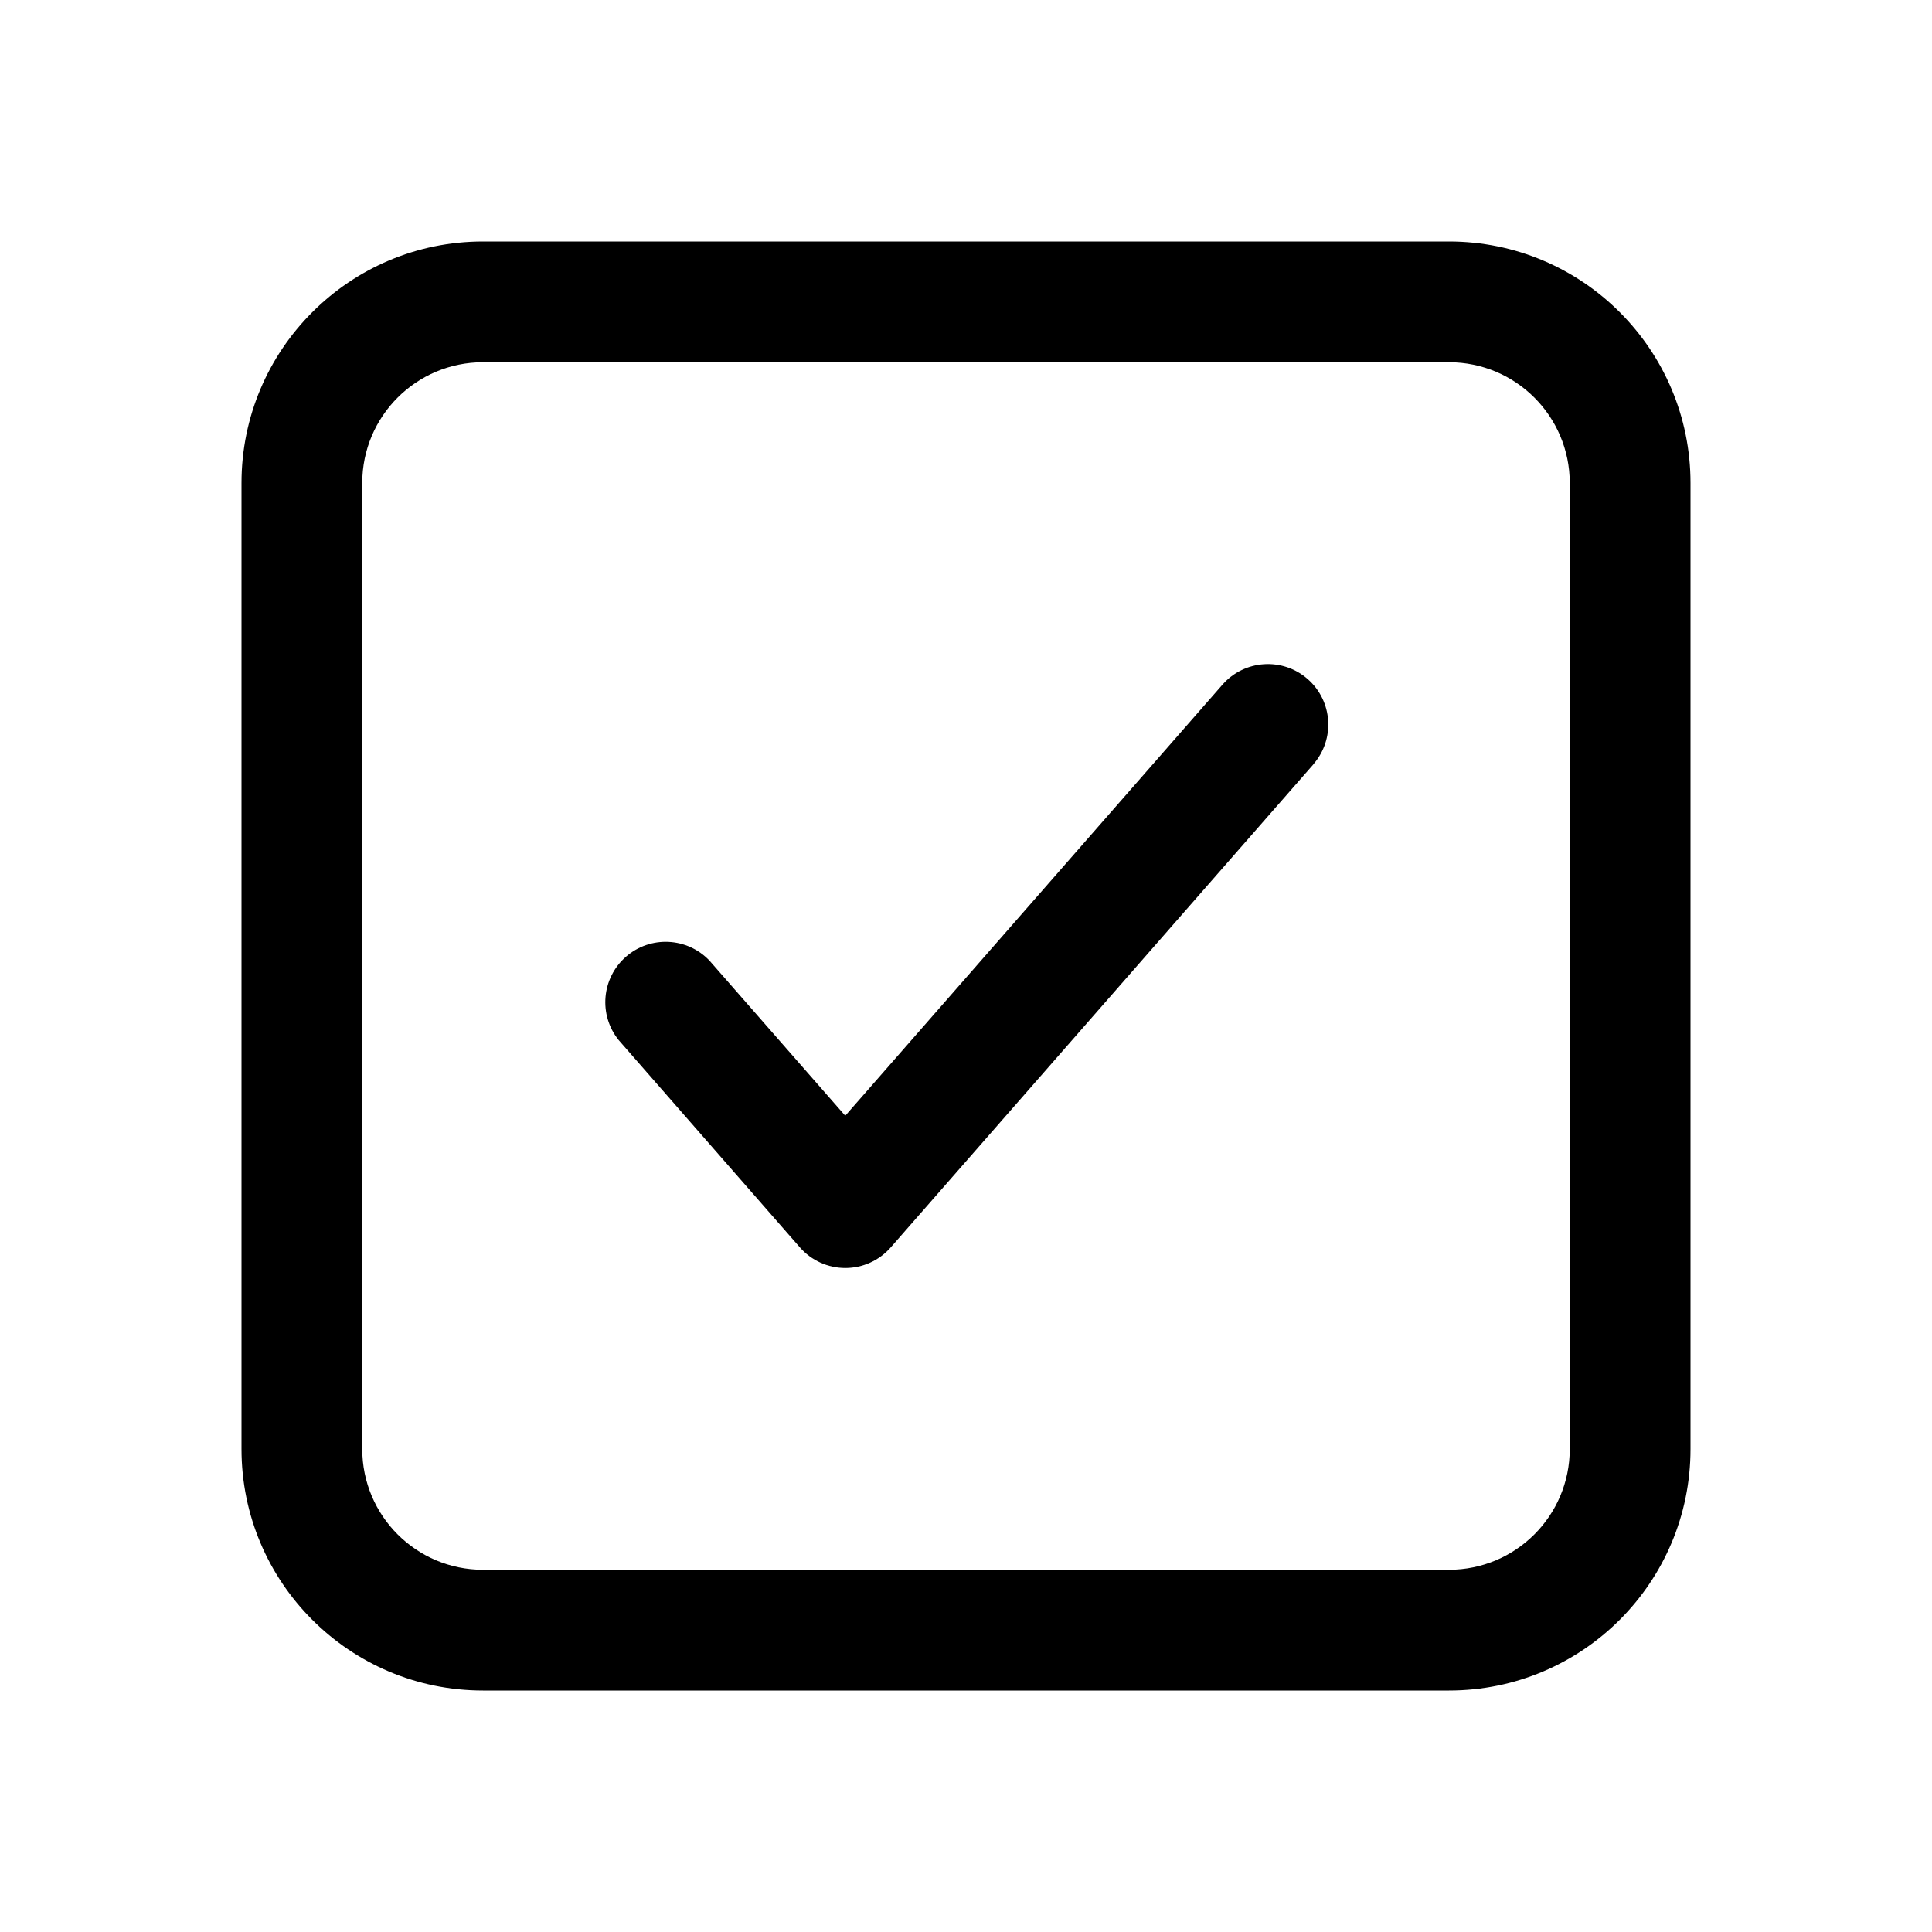
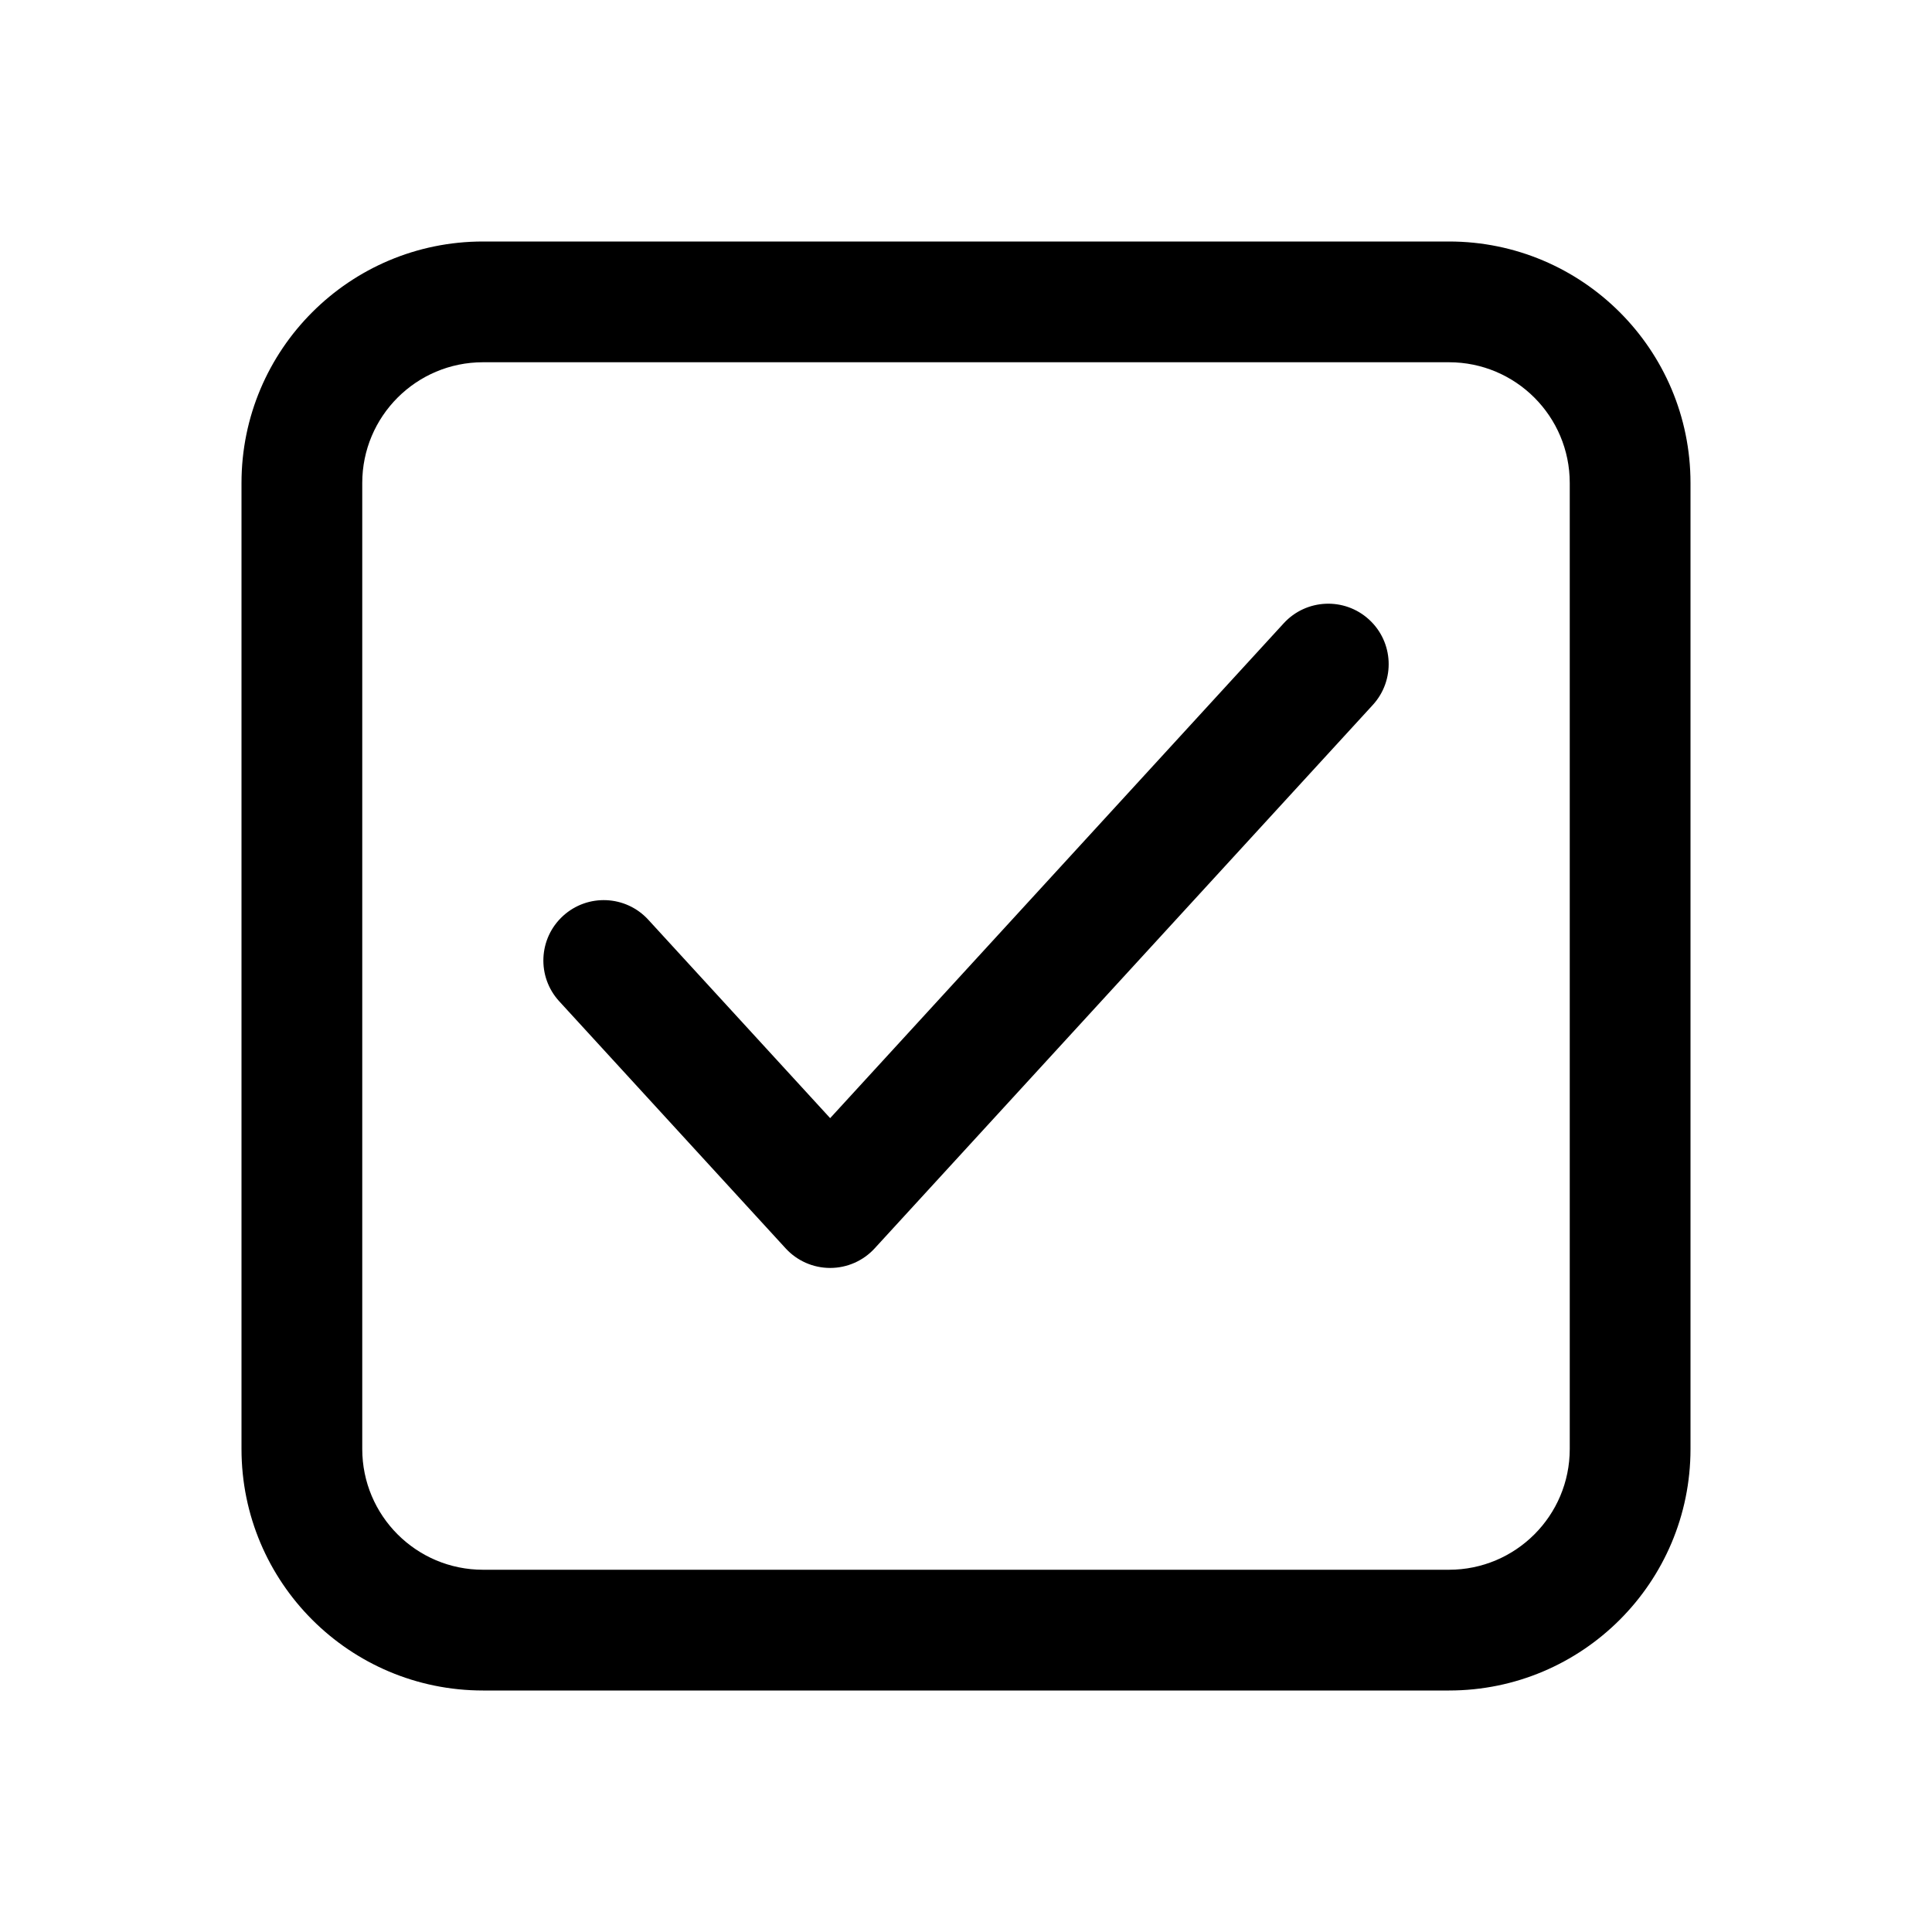
<svg xmlns="http://www.w3.org/2000/svg" width="16" height="16" fill="currentColor" viewBox="0 0 16 16">
-   <path fill-rule="evenodd" d="M4 3h8a1 1 0 0 1 1 1v8a1 1 0 0 1-1 1H4a1 1 0 0 1-1-1V4a1 1 0 0 1 1-1ZM2 4a2 2 0 0 1 2-2h8a2 2 0 0 1 2 2v8a2 2 0 0 1-2 2H4a2 2 0 0 1-2-2V4Zm8.876 2.33a.5.5 0 1 0-.752-.66L7 9.24 5.876 7.956a.5.5 0 0 0-.752.658l1.5 1.716a.5.5 0 0 0 .753 0l3.5-4Z" clip-rule="evenodd" />
+   <path fill-rule="evenodd" d="M4 3h8a1 1 0 0 1 1 1v8a1 1 0 0 1-1 1H4a1 1 0 0 1-1-1V4a1 1 0 0 1 1-1ZM2 4a2 2 0 0 1 2-2h8a2 2 0 0 1 2 2v8a2 2 0 0 1-2 2H4a2 2 0 0 1-2-2V4Zm9.369 1.838a.5.5 0 0 0-.738-.676L6.875 9.26 5.369 7.617a.5.5 0 1 0-.738.675l1.875 2.046a.5.5 0 0 0 .738 0l4.125-4.5Z" clip-rule="evenodd" />
</svg>
